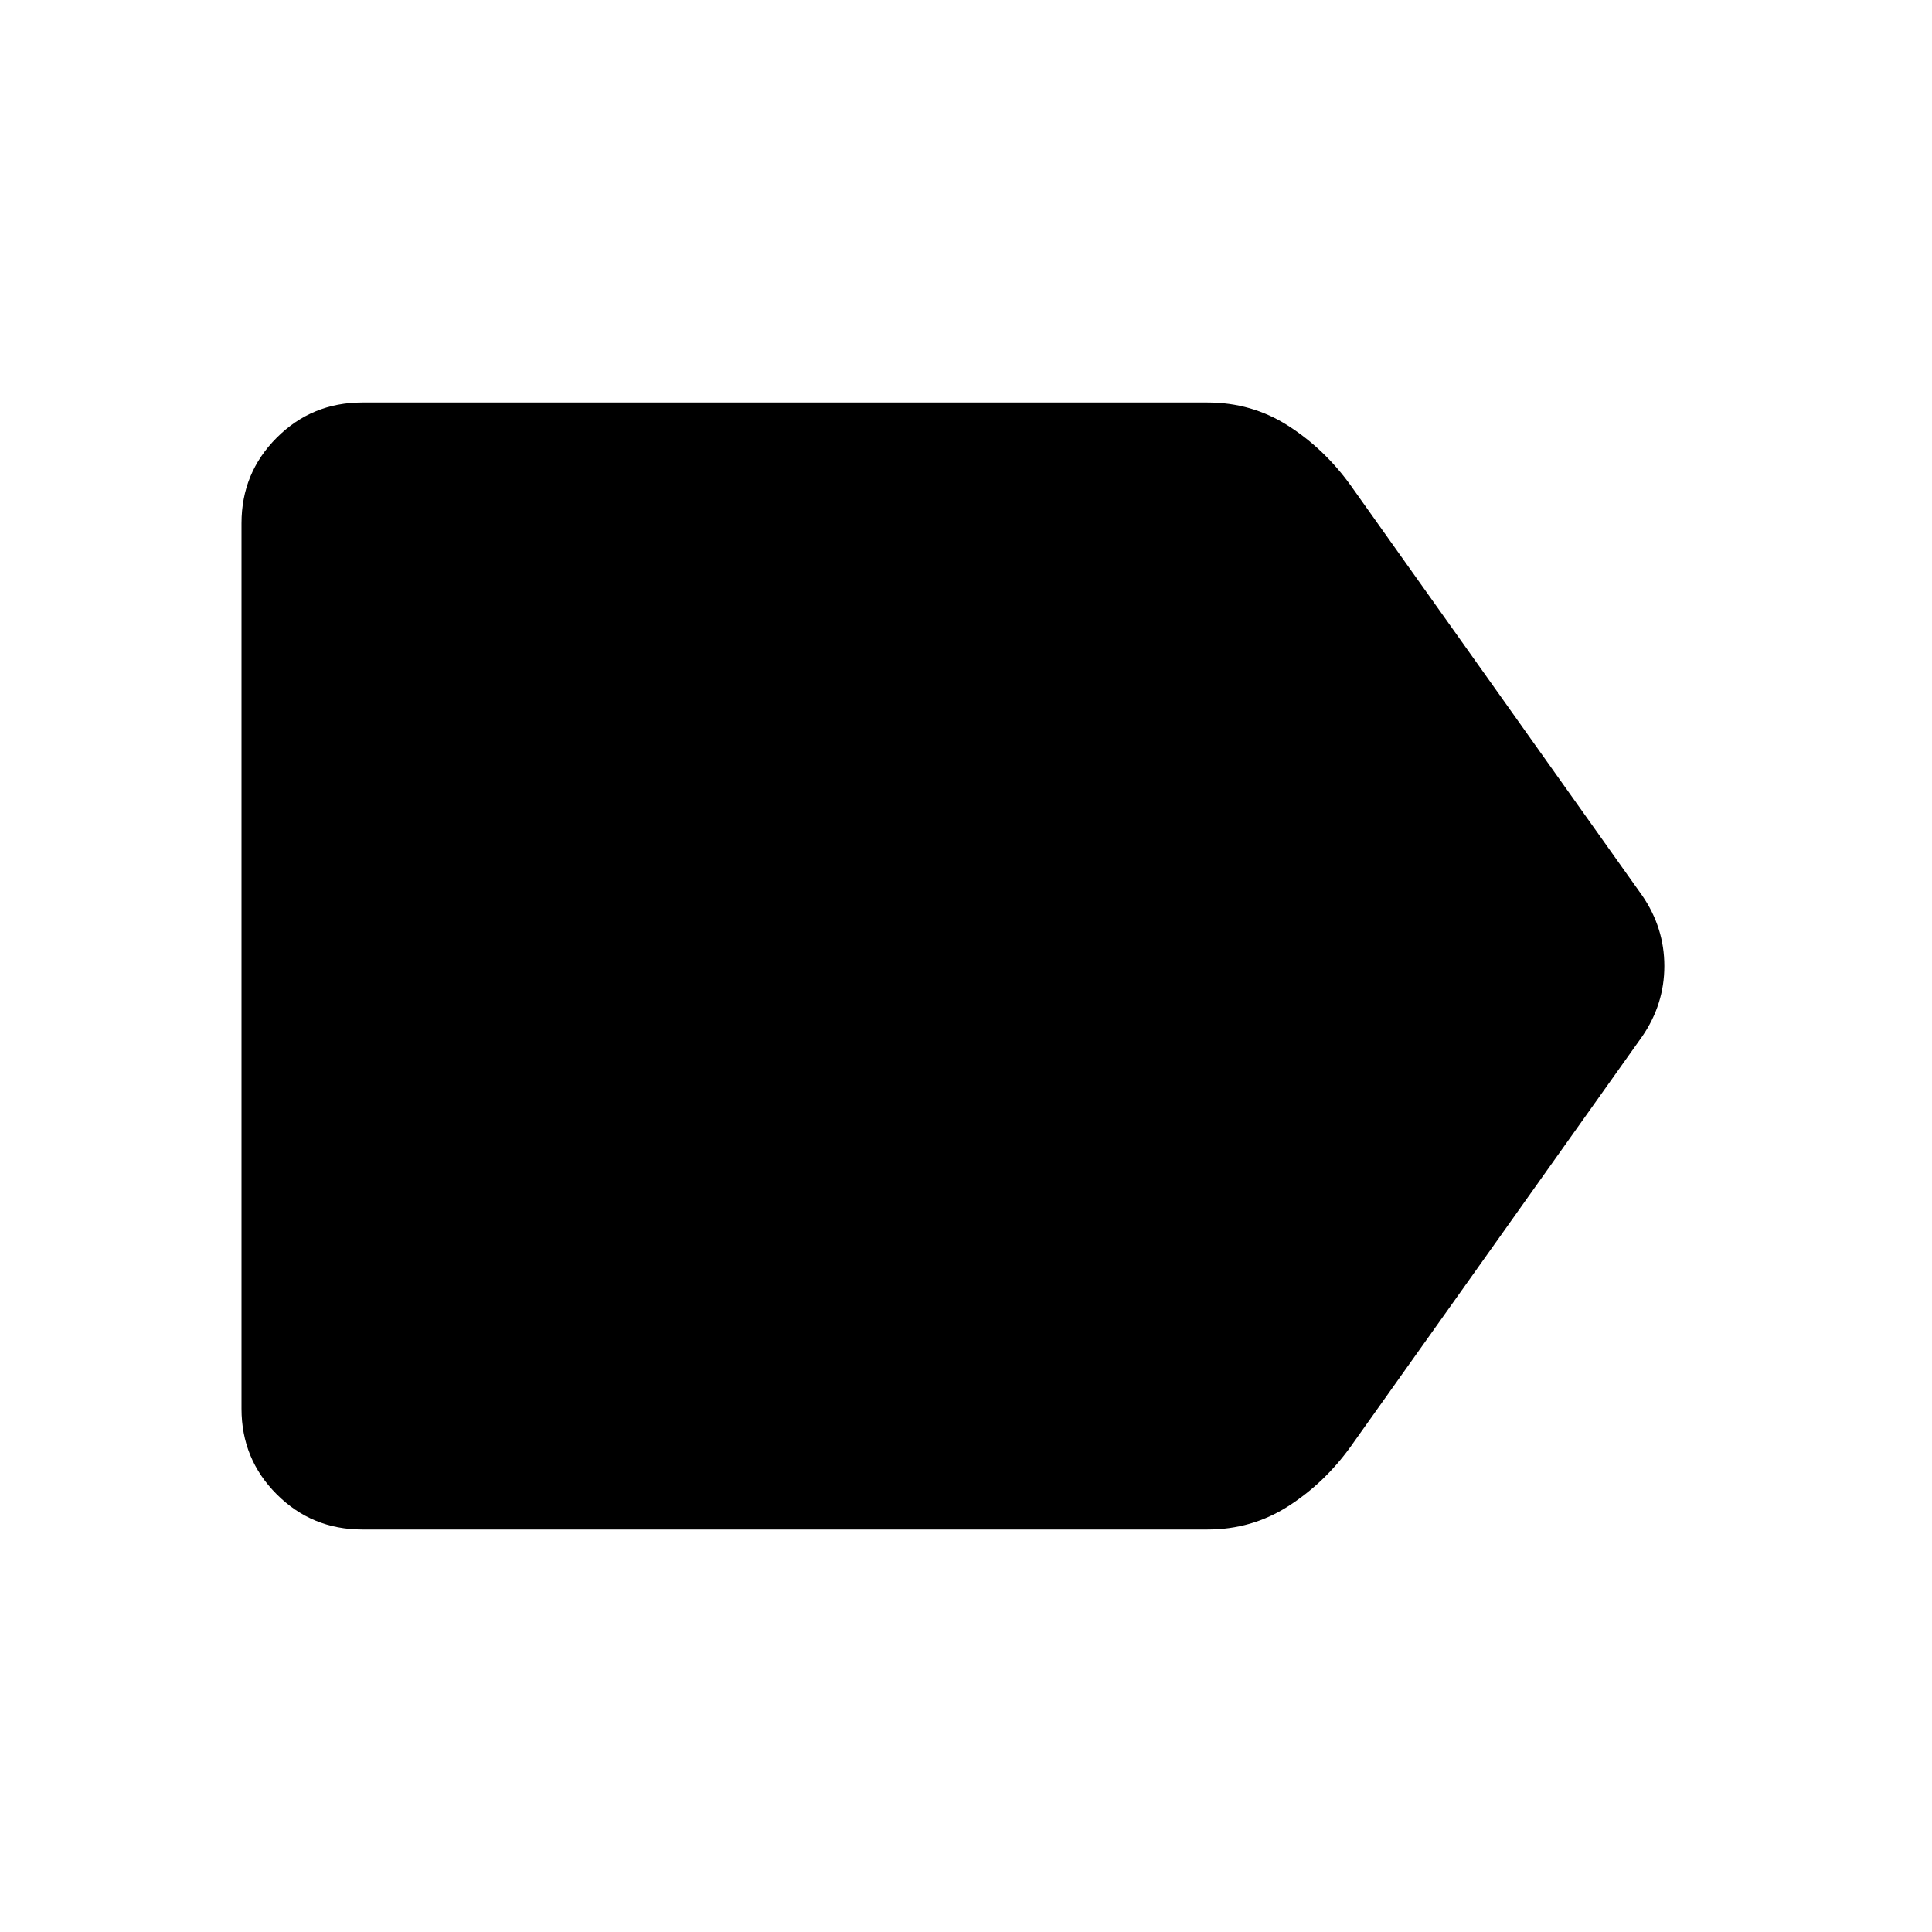
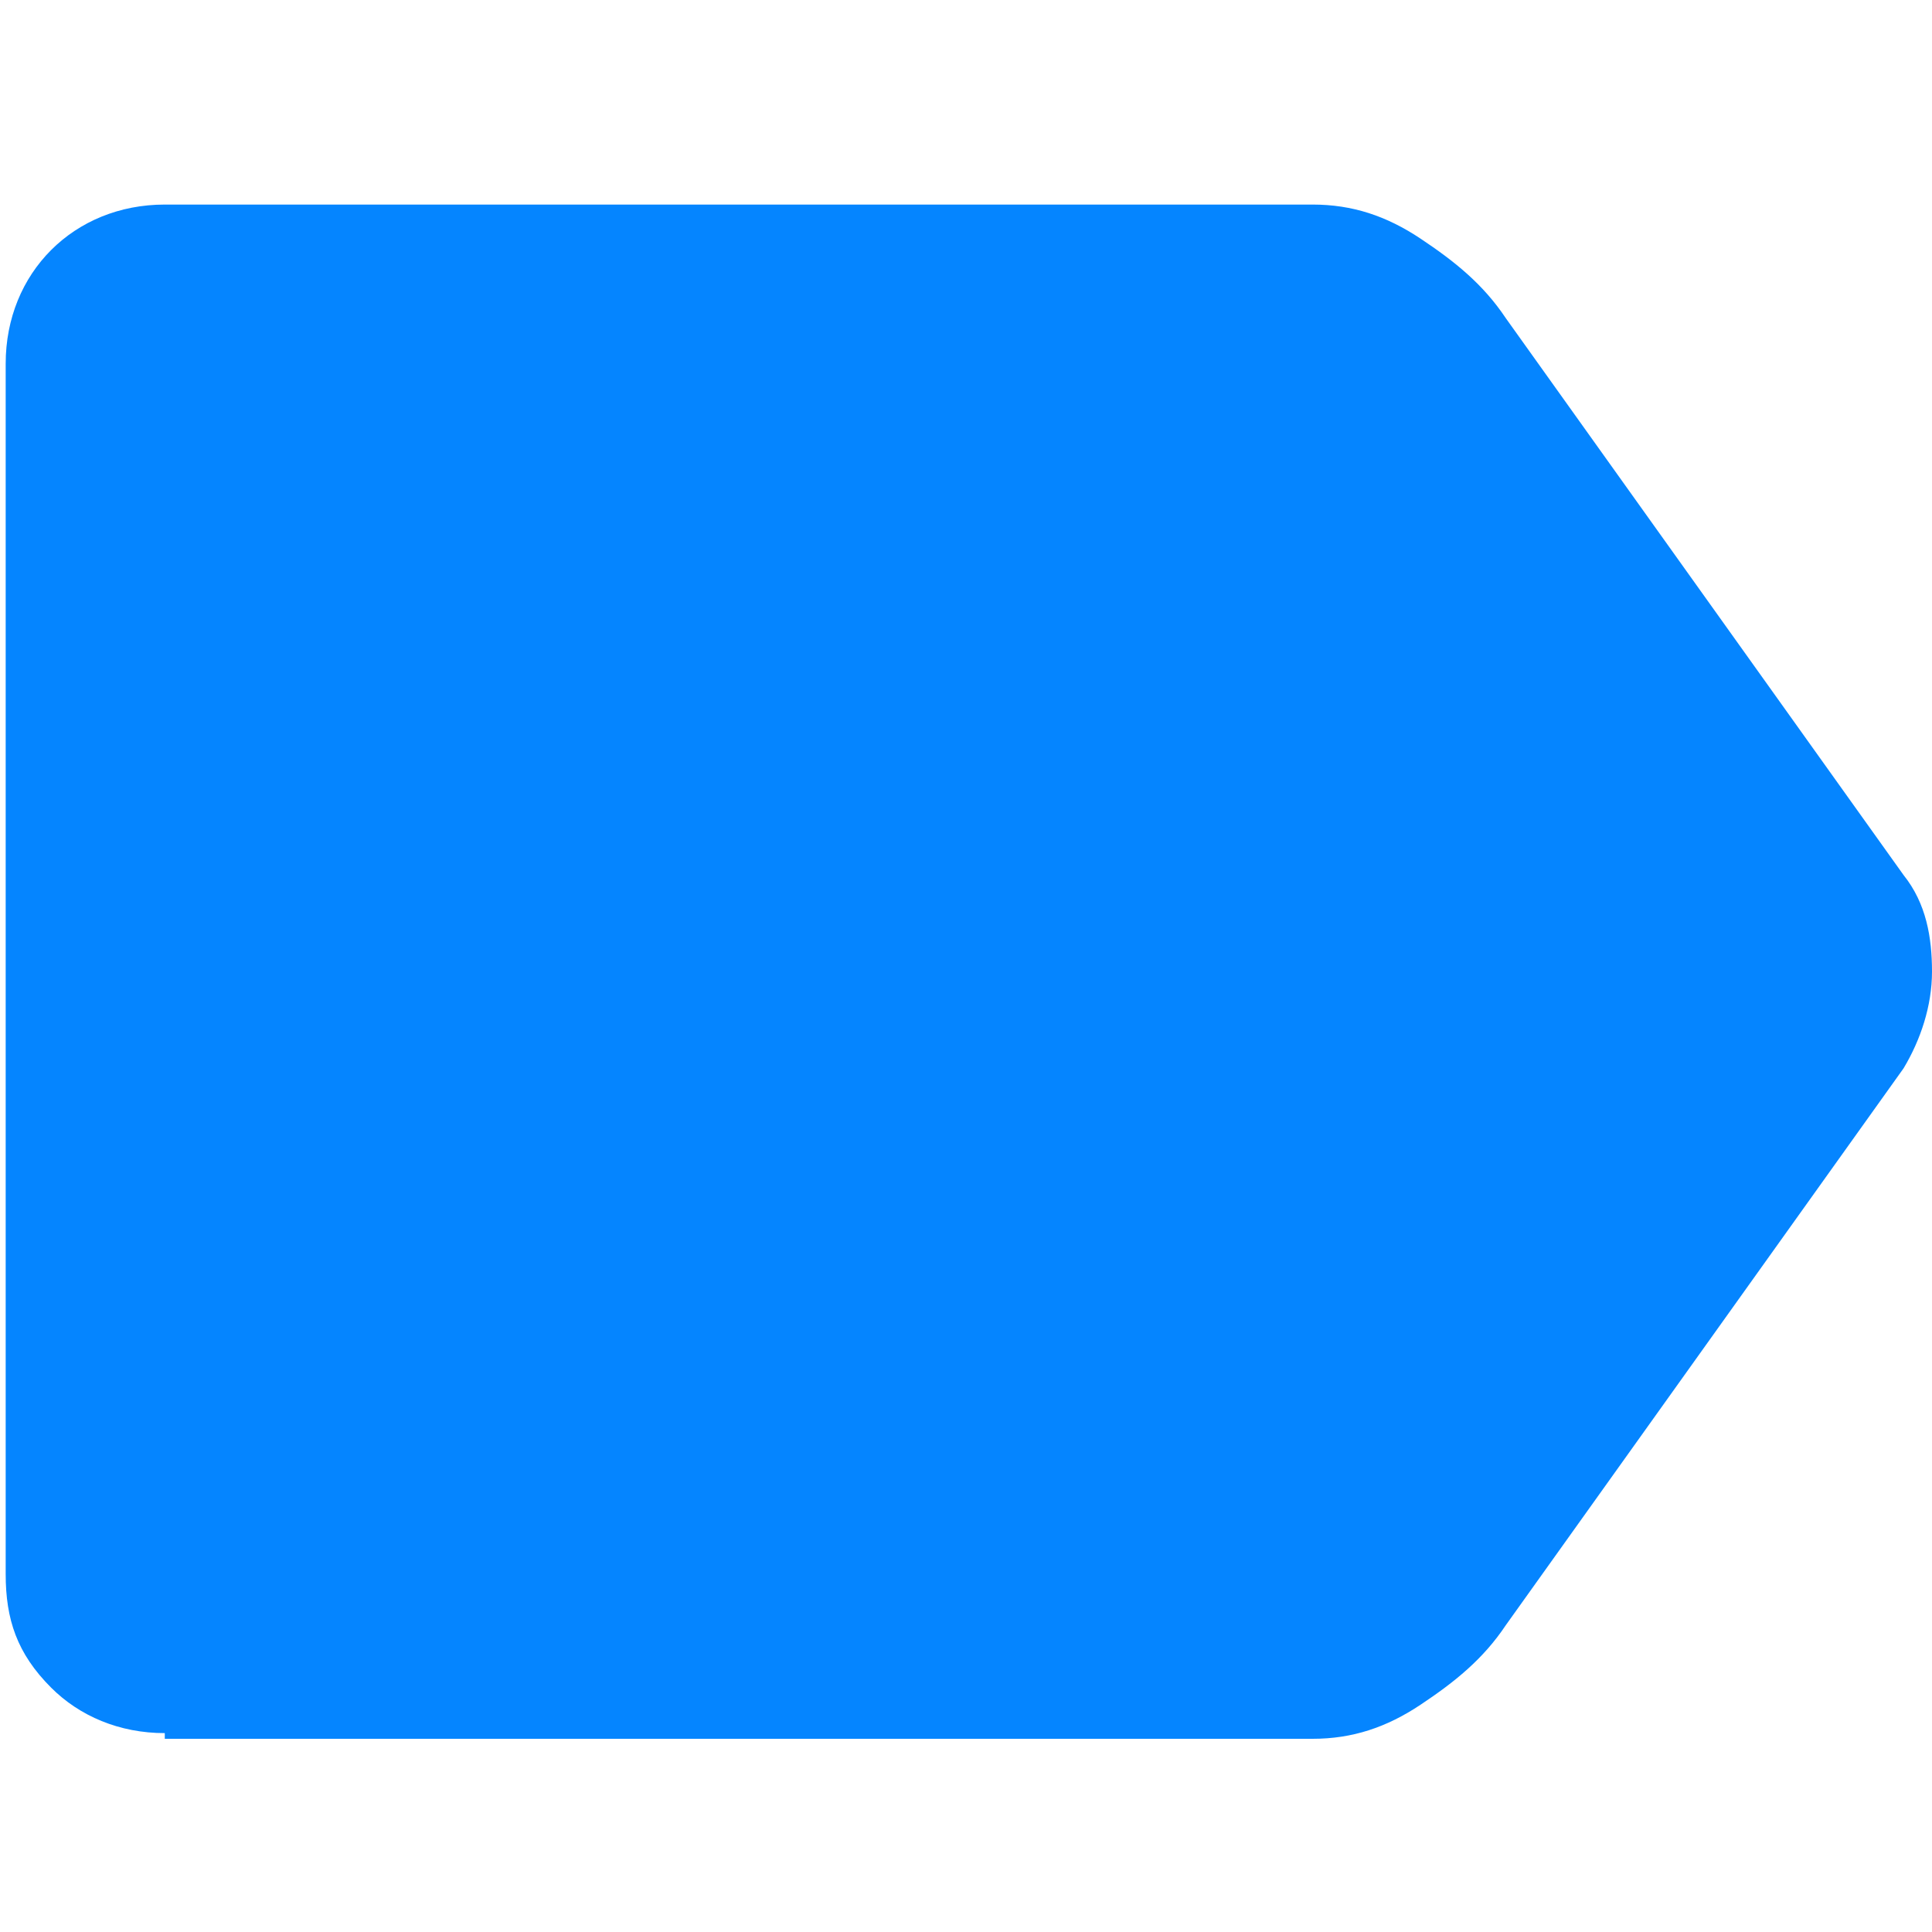
- <svg xmlns="http://www.w3.org/2000/svg" height="48" width="48">
-   <path d="M9 38q-1.25 0-2.125-.875T6 35V13q0-1.25.875-2.125T9 10h21q1.1 0 2 .575.9.575 1.55 1.475l7.25 10.2q.55.8.55 1.75t-.55 1.75l-7.25 10.2q-.65.9-1.55 1.475-.9.575-2 .575Z" />
+ <svg xmlns="http://www.w3.org/2000/svg" version="1.1" id="Layer_1" x="0px" y="0px" viewBox="0 0 34 34" style="enable-background:new 0 0 34 34;" xml:space="preserve">
+   <style type="text/css">
+ 	.st0{fill:#0585FF;}
+ </style>
+   <path class="st0" d="M2.9,30.5c-0.8,0-1.5-0.3-2-0.8c-0.6-0.6-0.8-1.2-0.8-2V6.4c0-0.8,0.3-1.5,0.8-2s1.2-0.8,2-0.8h20.2  c0.7,0,1.3,0.2,1.9,0.6c0.6,0.4,1.1,0.8,1.5,1.4l7,9.8c0.4,0.5,0.5,1.1,0.5,1.7s-0.2,1.2-0.5,1.7l-7,9.8c-0.4,0.6-0.9,1-1.5,1.4  c-0.6,0.4-1.2,0.6-1.9,0.6H2.9z" />
</svg>
